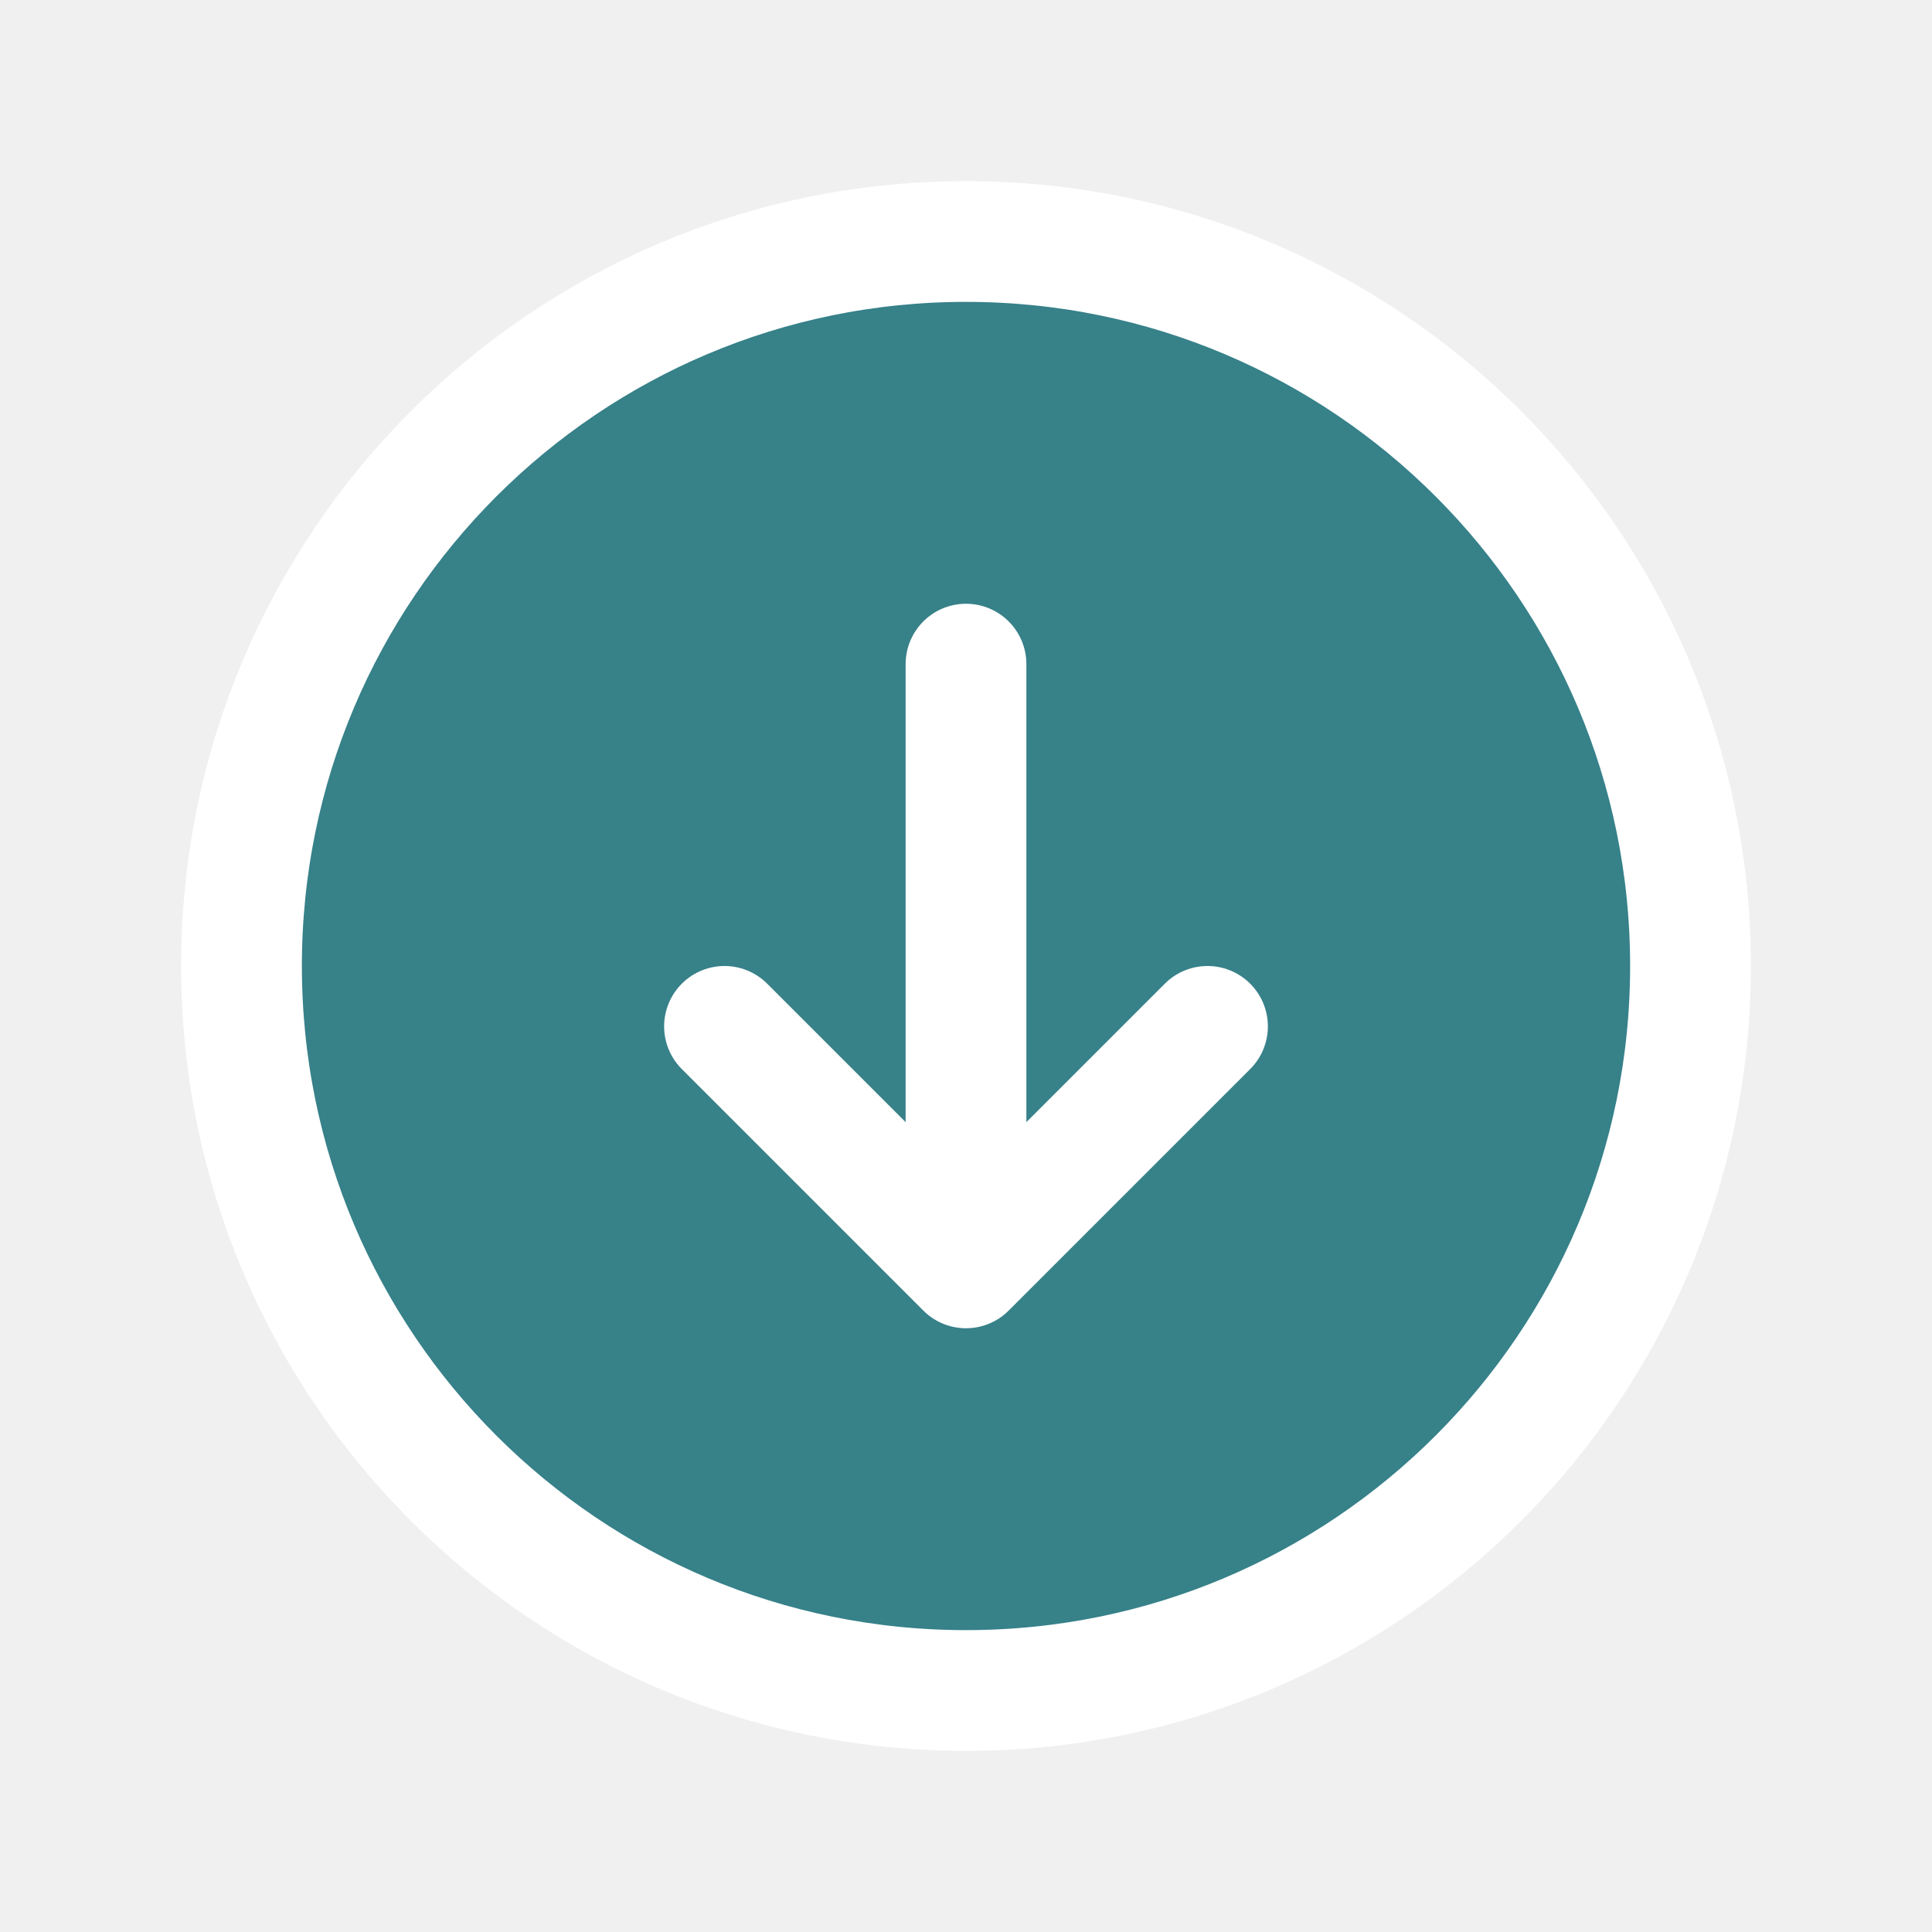
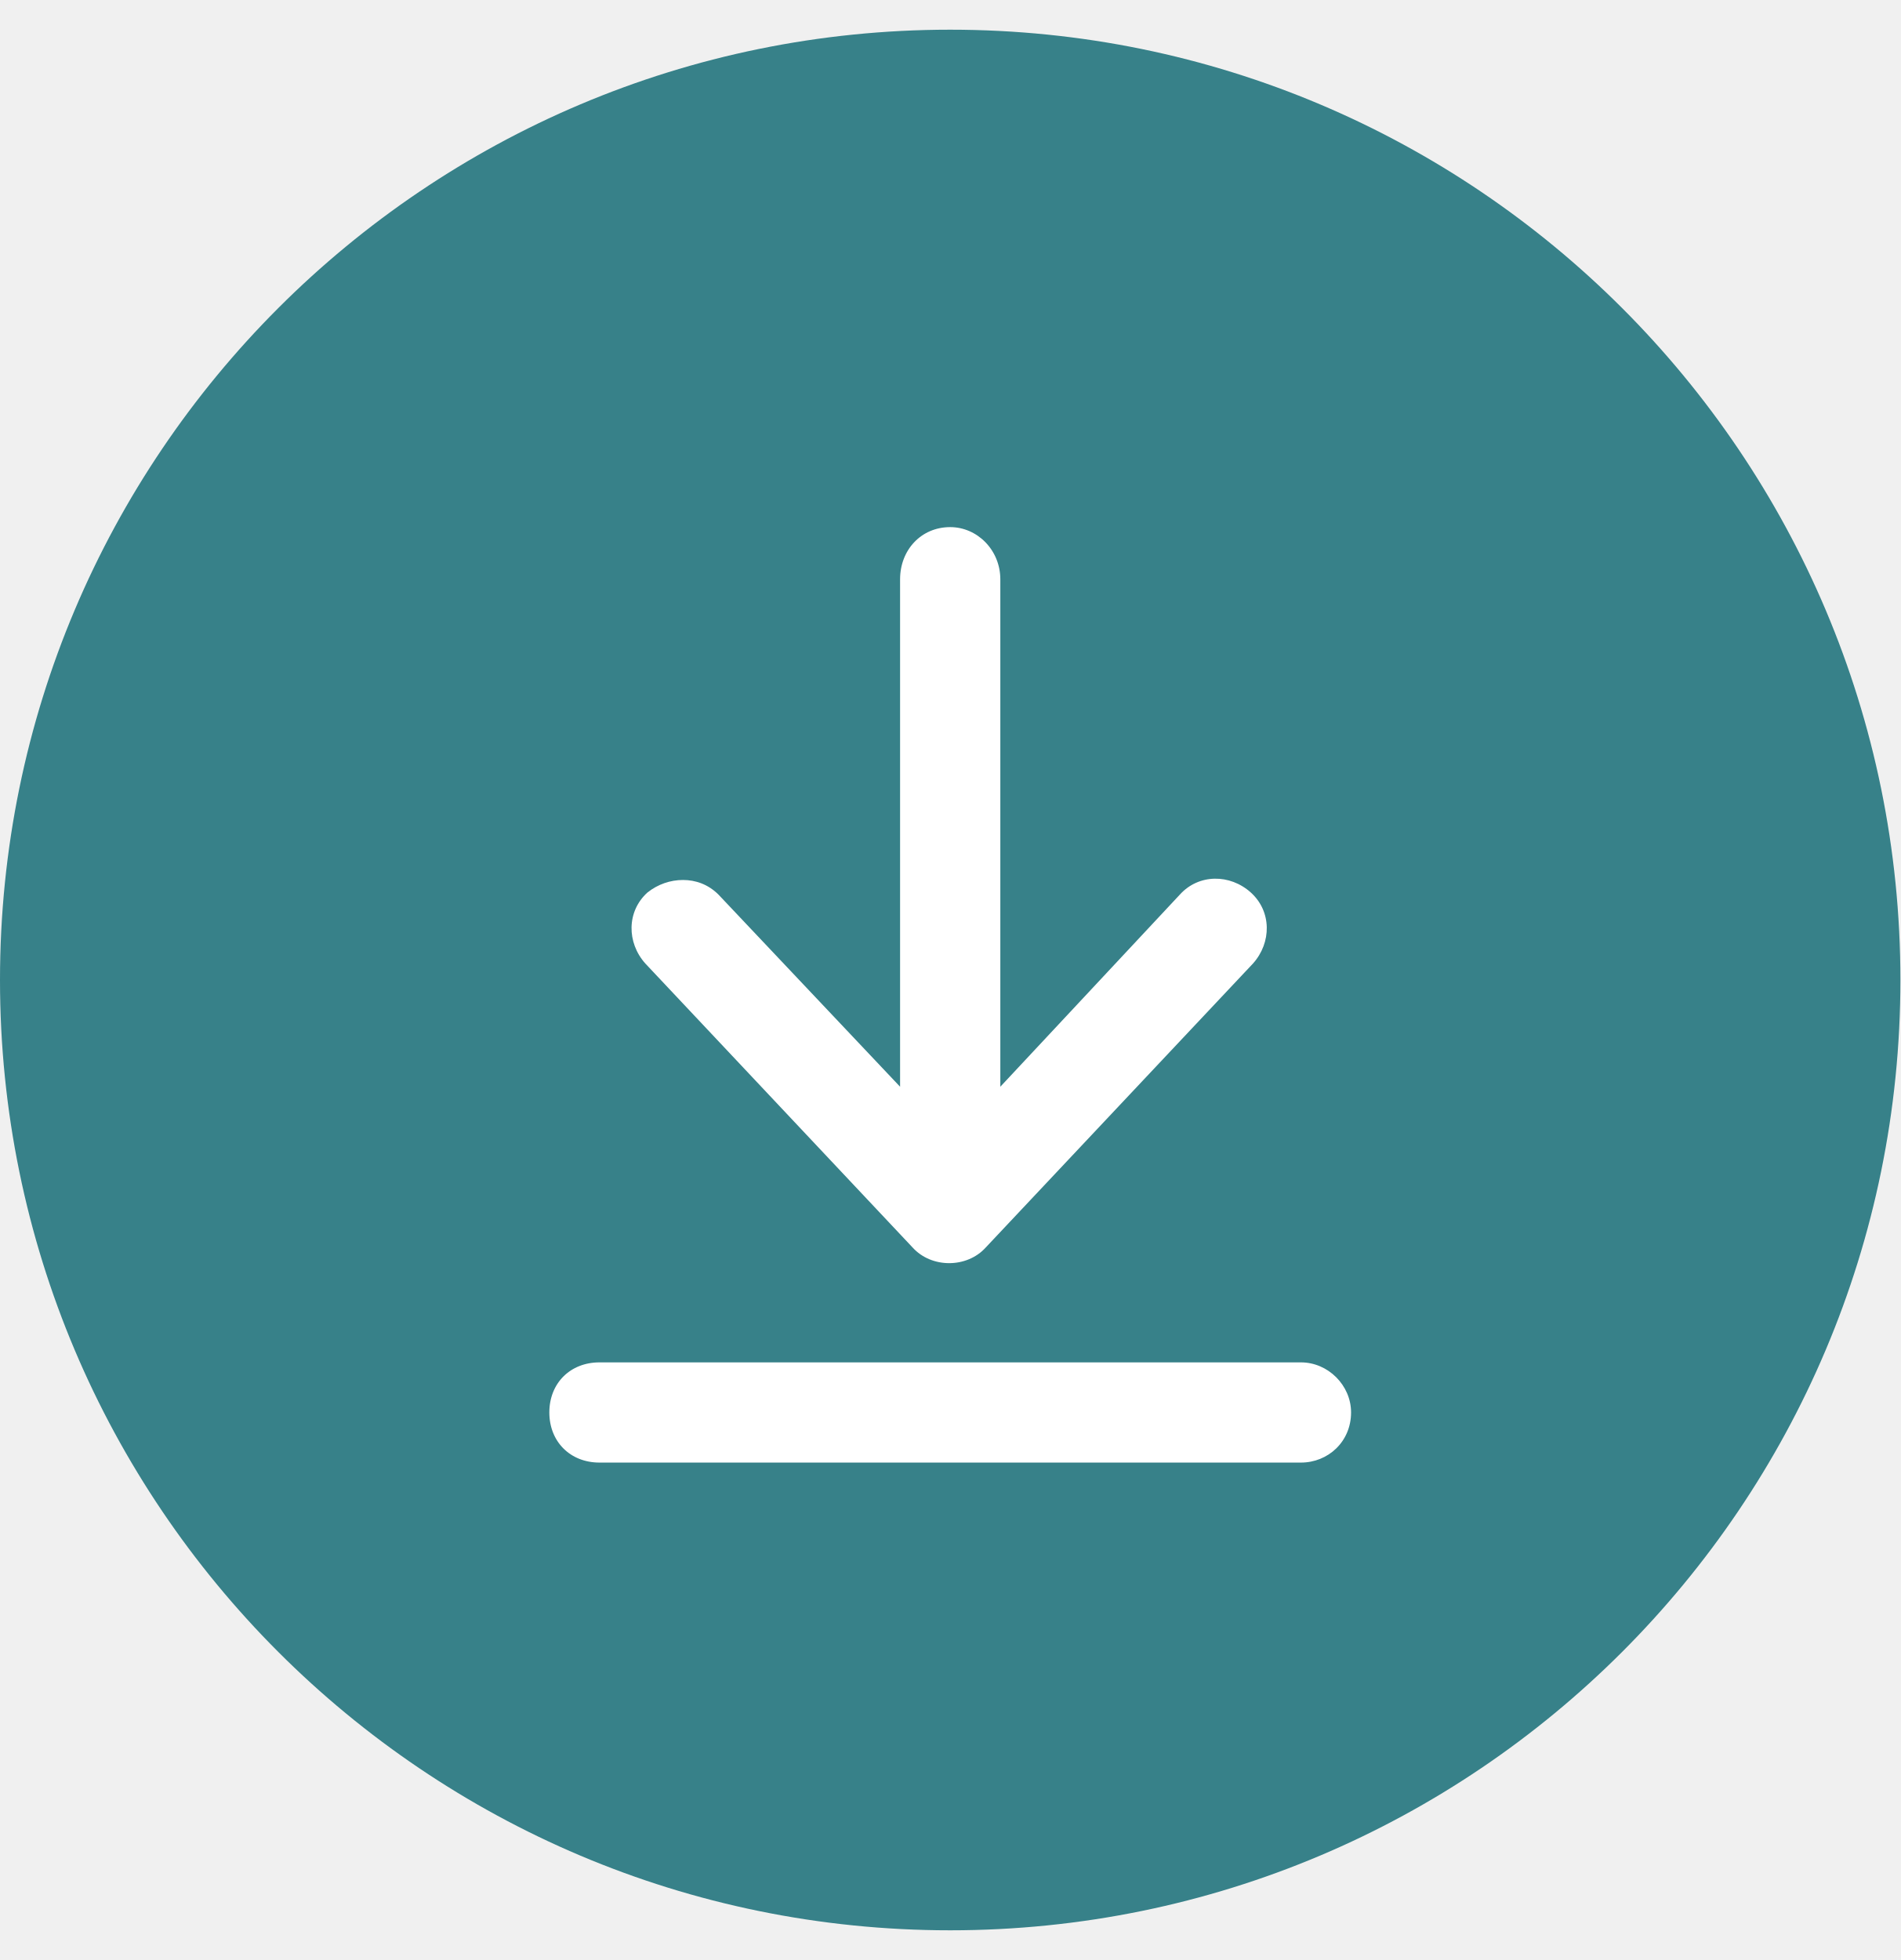
- <svg xmlns="http://www.w3.org/2000/svg" width="28" height="28" fill="#378189" viewBox="0 0 24 24" stroke-width="1.5" stroke="white" class="size-6">
-   <path stroke-linecap="round" stroke-linejoin="round" d="m9 12.75 3 3m0 0 3-3m-3 3v-7.5M21 12a9 9 0 1 1-18 0 9 9 0 0 1 18 0Z" />
+ <svg xmlns="http://www.w3.org/2000/svg" width="32" height="33" viewBox="0 0 32 33" fill="none">
+   <rect y="0.5" width="32" height="32" rx="16" fill="#378189" />
+   <path d="M21.906 22.938C22.363 22.938 22.75 23.324 22.75 23.781C22.75 24.273 22.363 24.625 21.906 24.625H10.094C9.602 24.625 9.25 24.273 9.25 23.781C9.25 23.289 9.602 22.938 10.094 22.938H21.906ZM19.867 15.062C20.184 14.711 20.711 14.711 21.062 15.027C21.414 15.344 21.414 15.871 21.098 16.223L16.598 21.004C16.281 21.355 15.684 21.355 15.367 21.004L10.867 16.223C10.551 15.871 10.551 15.344 10.902 15.027C11.078 14.887 11.289 14.816 11.5 14.816C11.711 14.816 11.922 14.887 12.098 15.062L15.156 18.297V9.754C15.156 9.262 15.508 8.875 16 8.875C16.457 8.875 16.844 9.262 16.844 9.754V18.297L19.867 15.062Z" fill="white" />
</svg>
